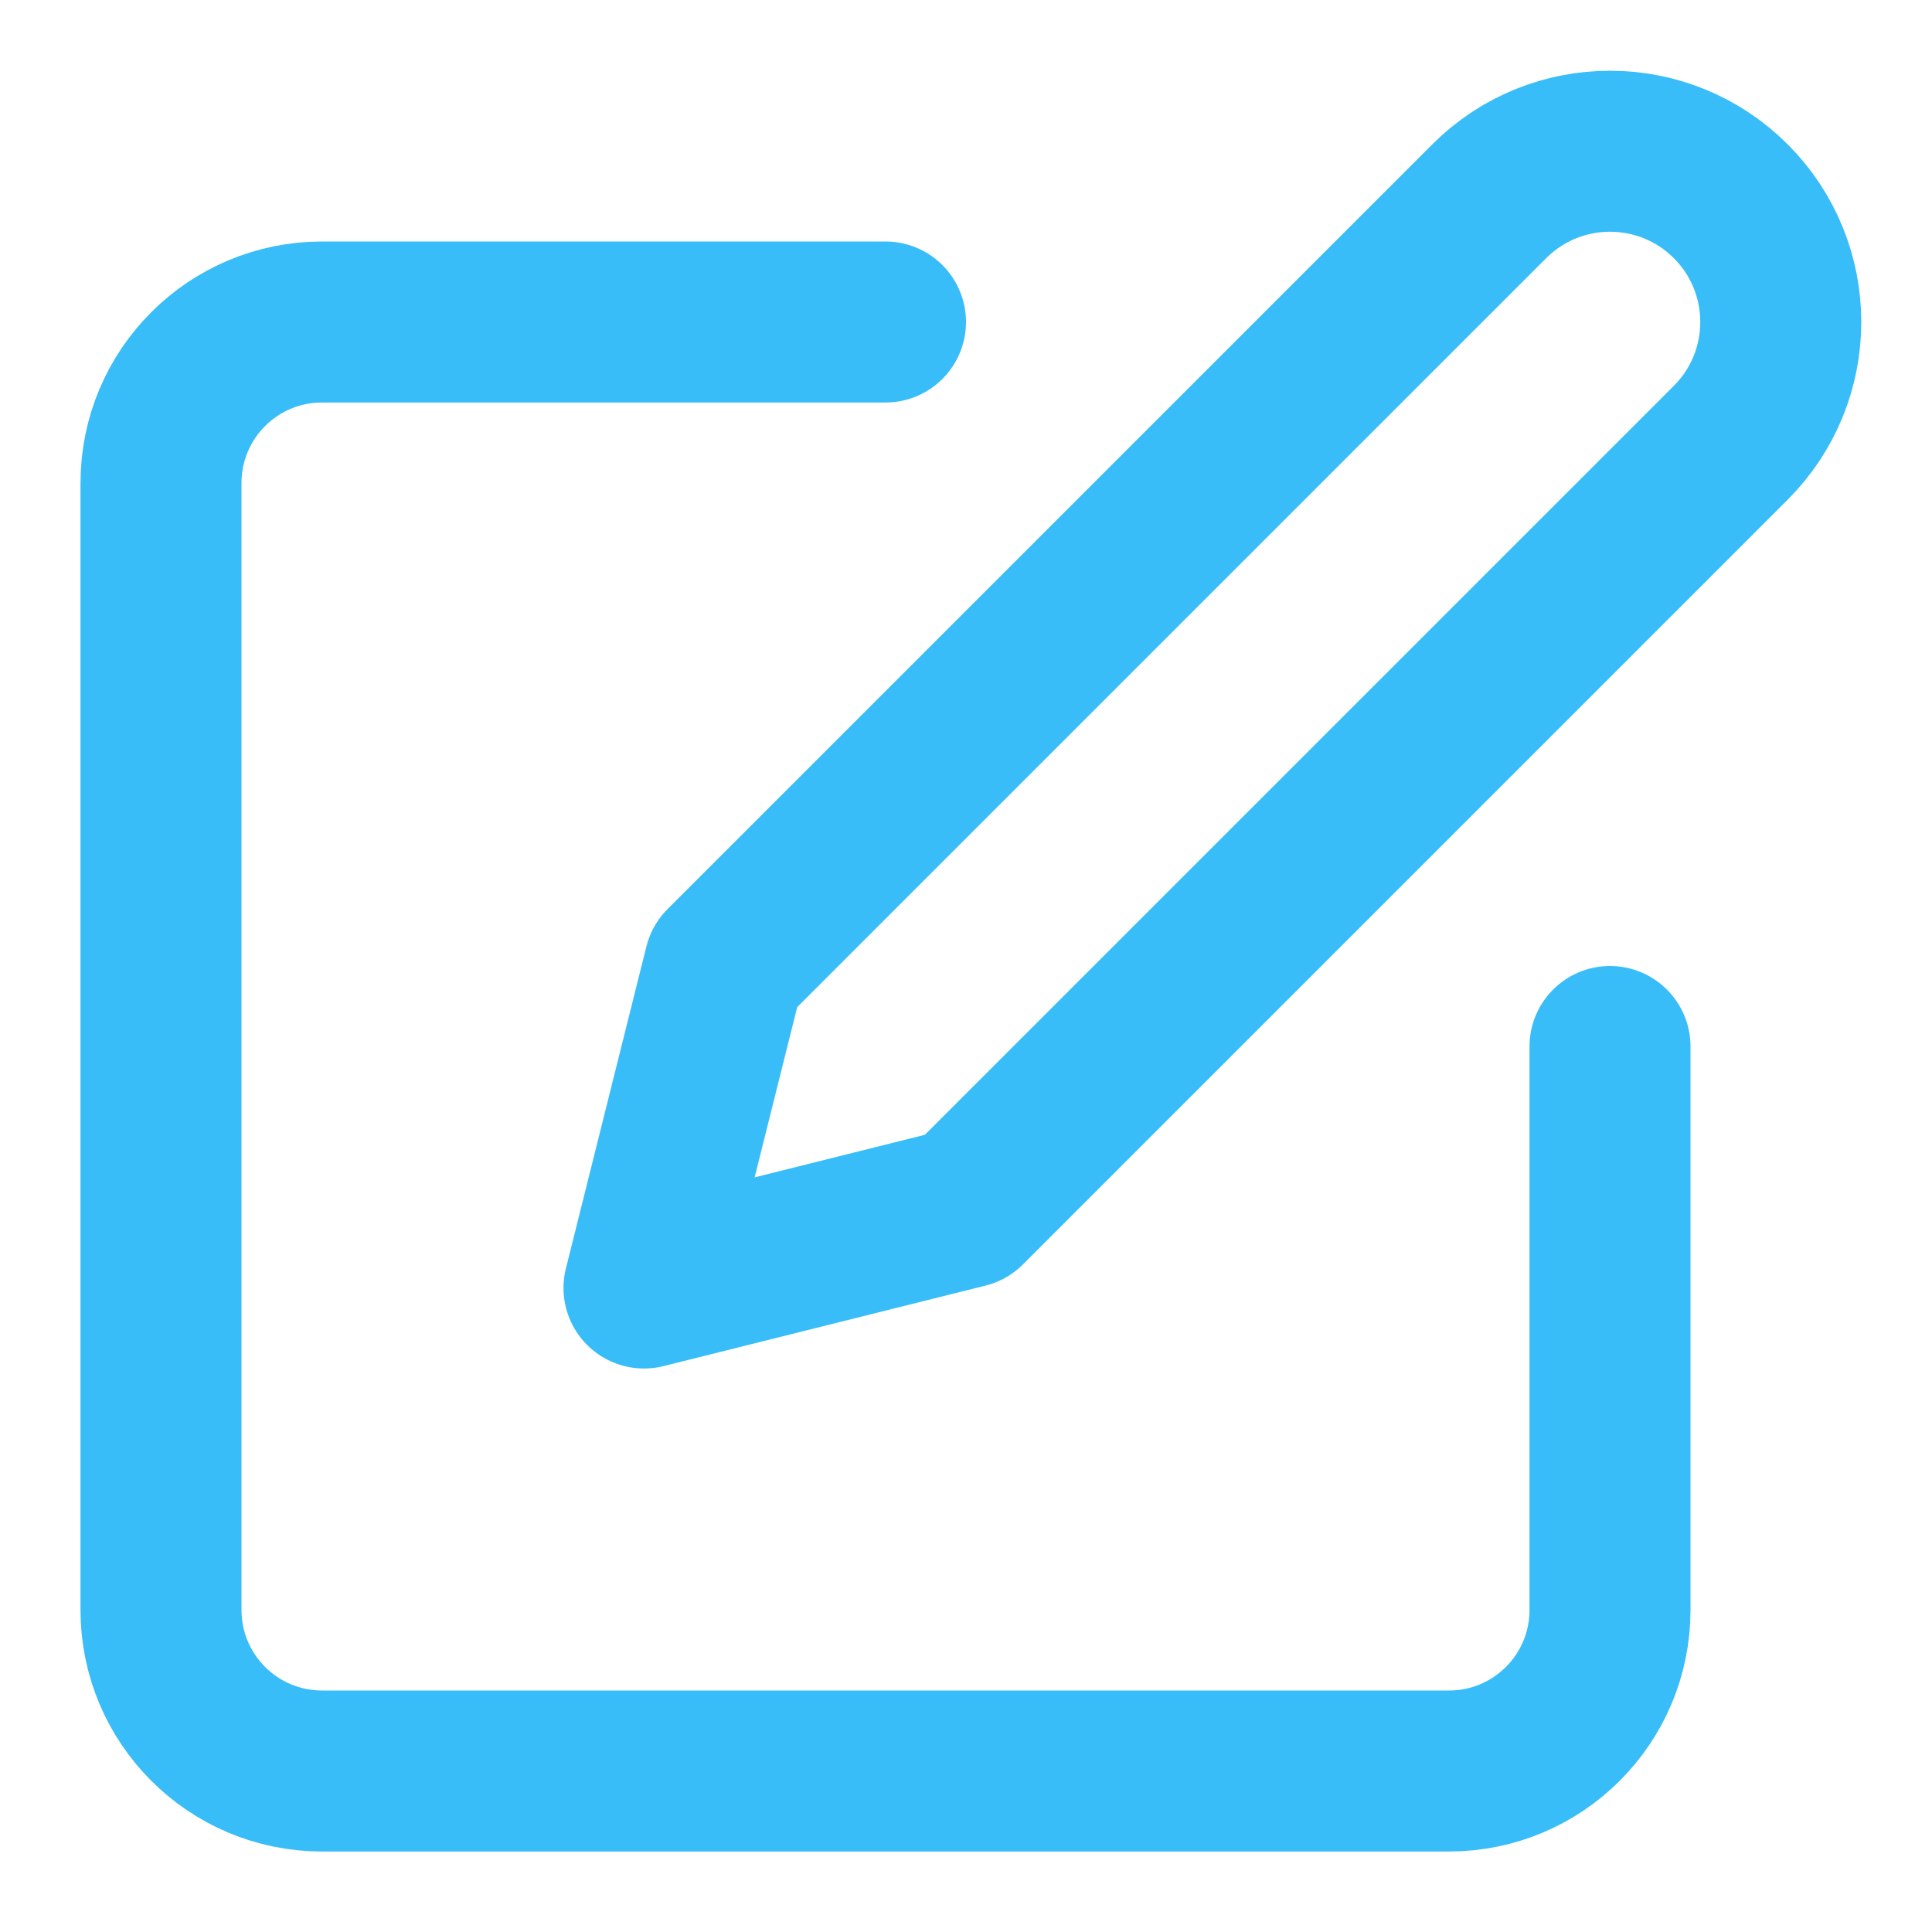
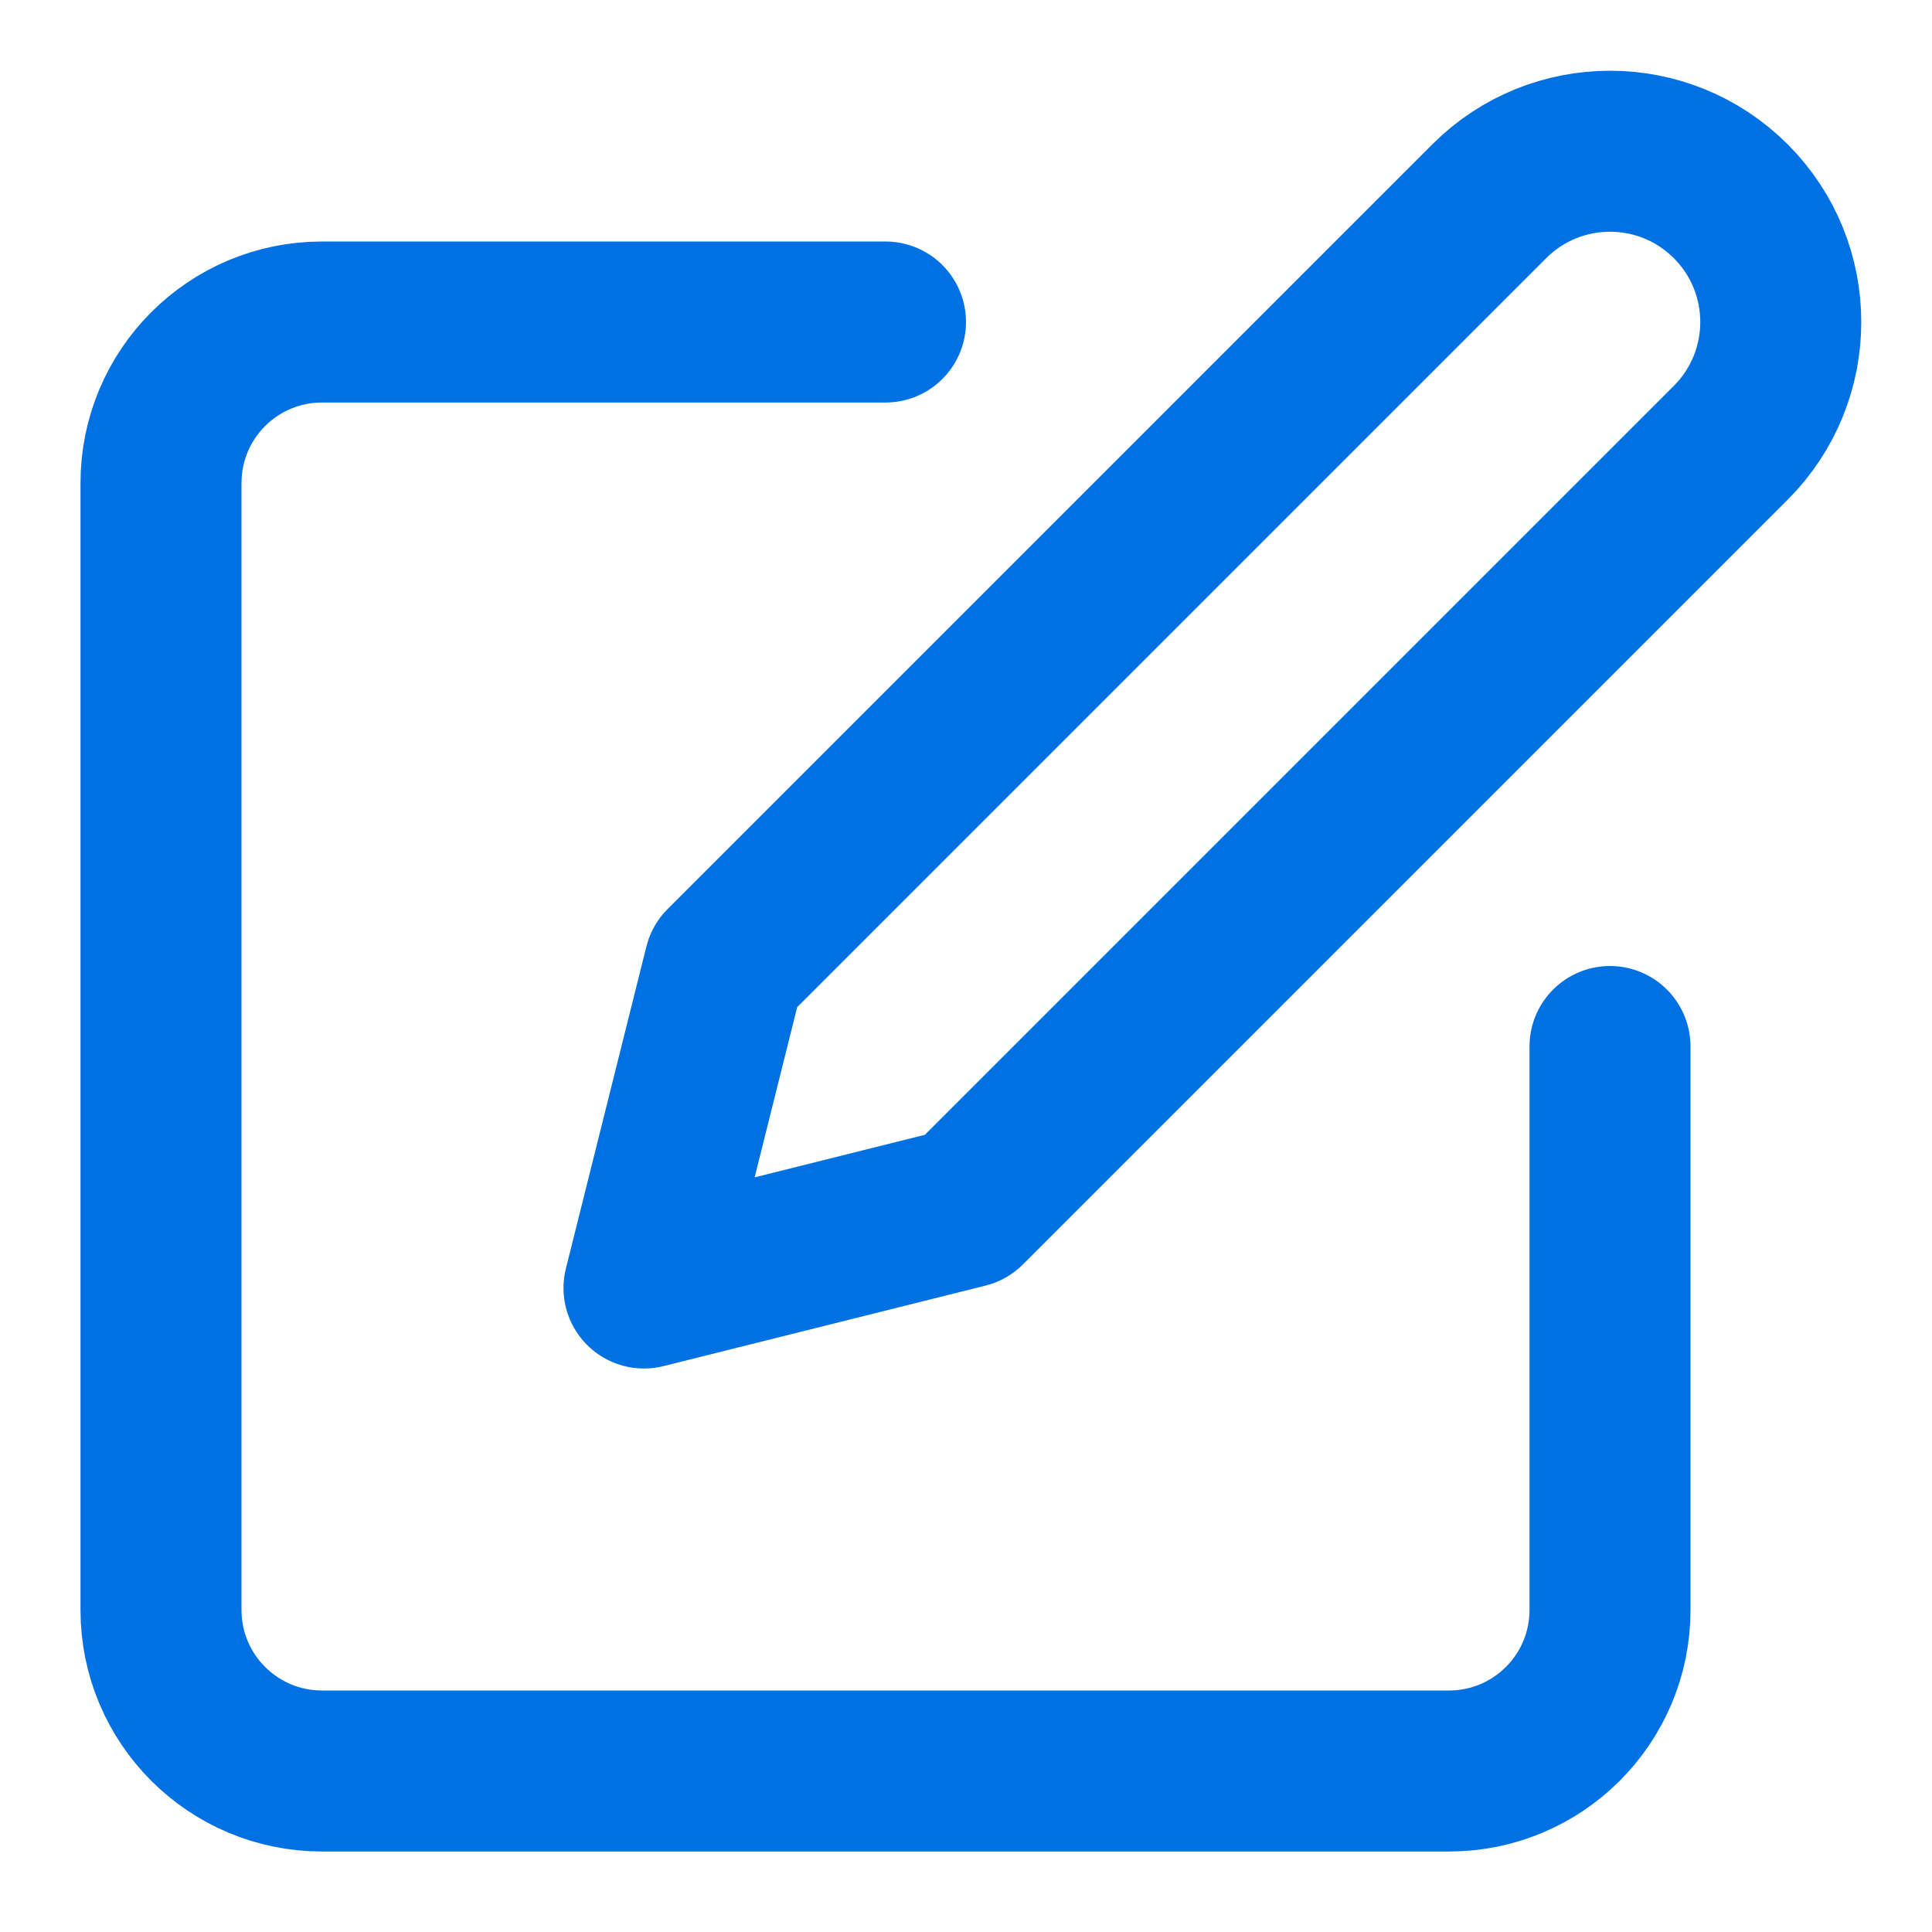
- <svg xmlns="http://www.w3.org/2000/svg" viewBox="0 0 24 24" width="24" height="24" fill="none" stroke="#38BDF8" stroke-width="2" stroke-linecap="round" stroke-linejoin="round">
+ <svg xmlns="http://www.w3.org/2000/svg" viewBox="0 0 24 24" width="24" height="24" fill="none" stroke="#0071E3" stroke-width="2" stroke-linecap="round" stroke-linejoin="round">
  <path d="M11 4H4a2 2 0 0 0-2 2v14a2 2 0 0 0 2 2h14a2 2 0 0 0 2-2v-7" />
  <path d="M18.5 2.5a2.121 2.121 0 0 1 3 3L12 15l-4 1 1-4 9.5-9.5z" />
</svg>
